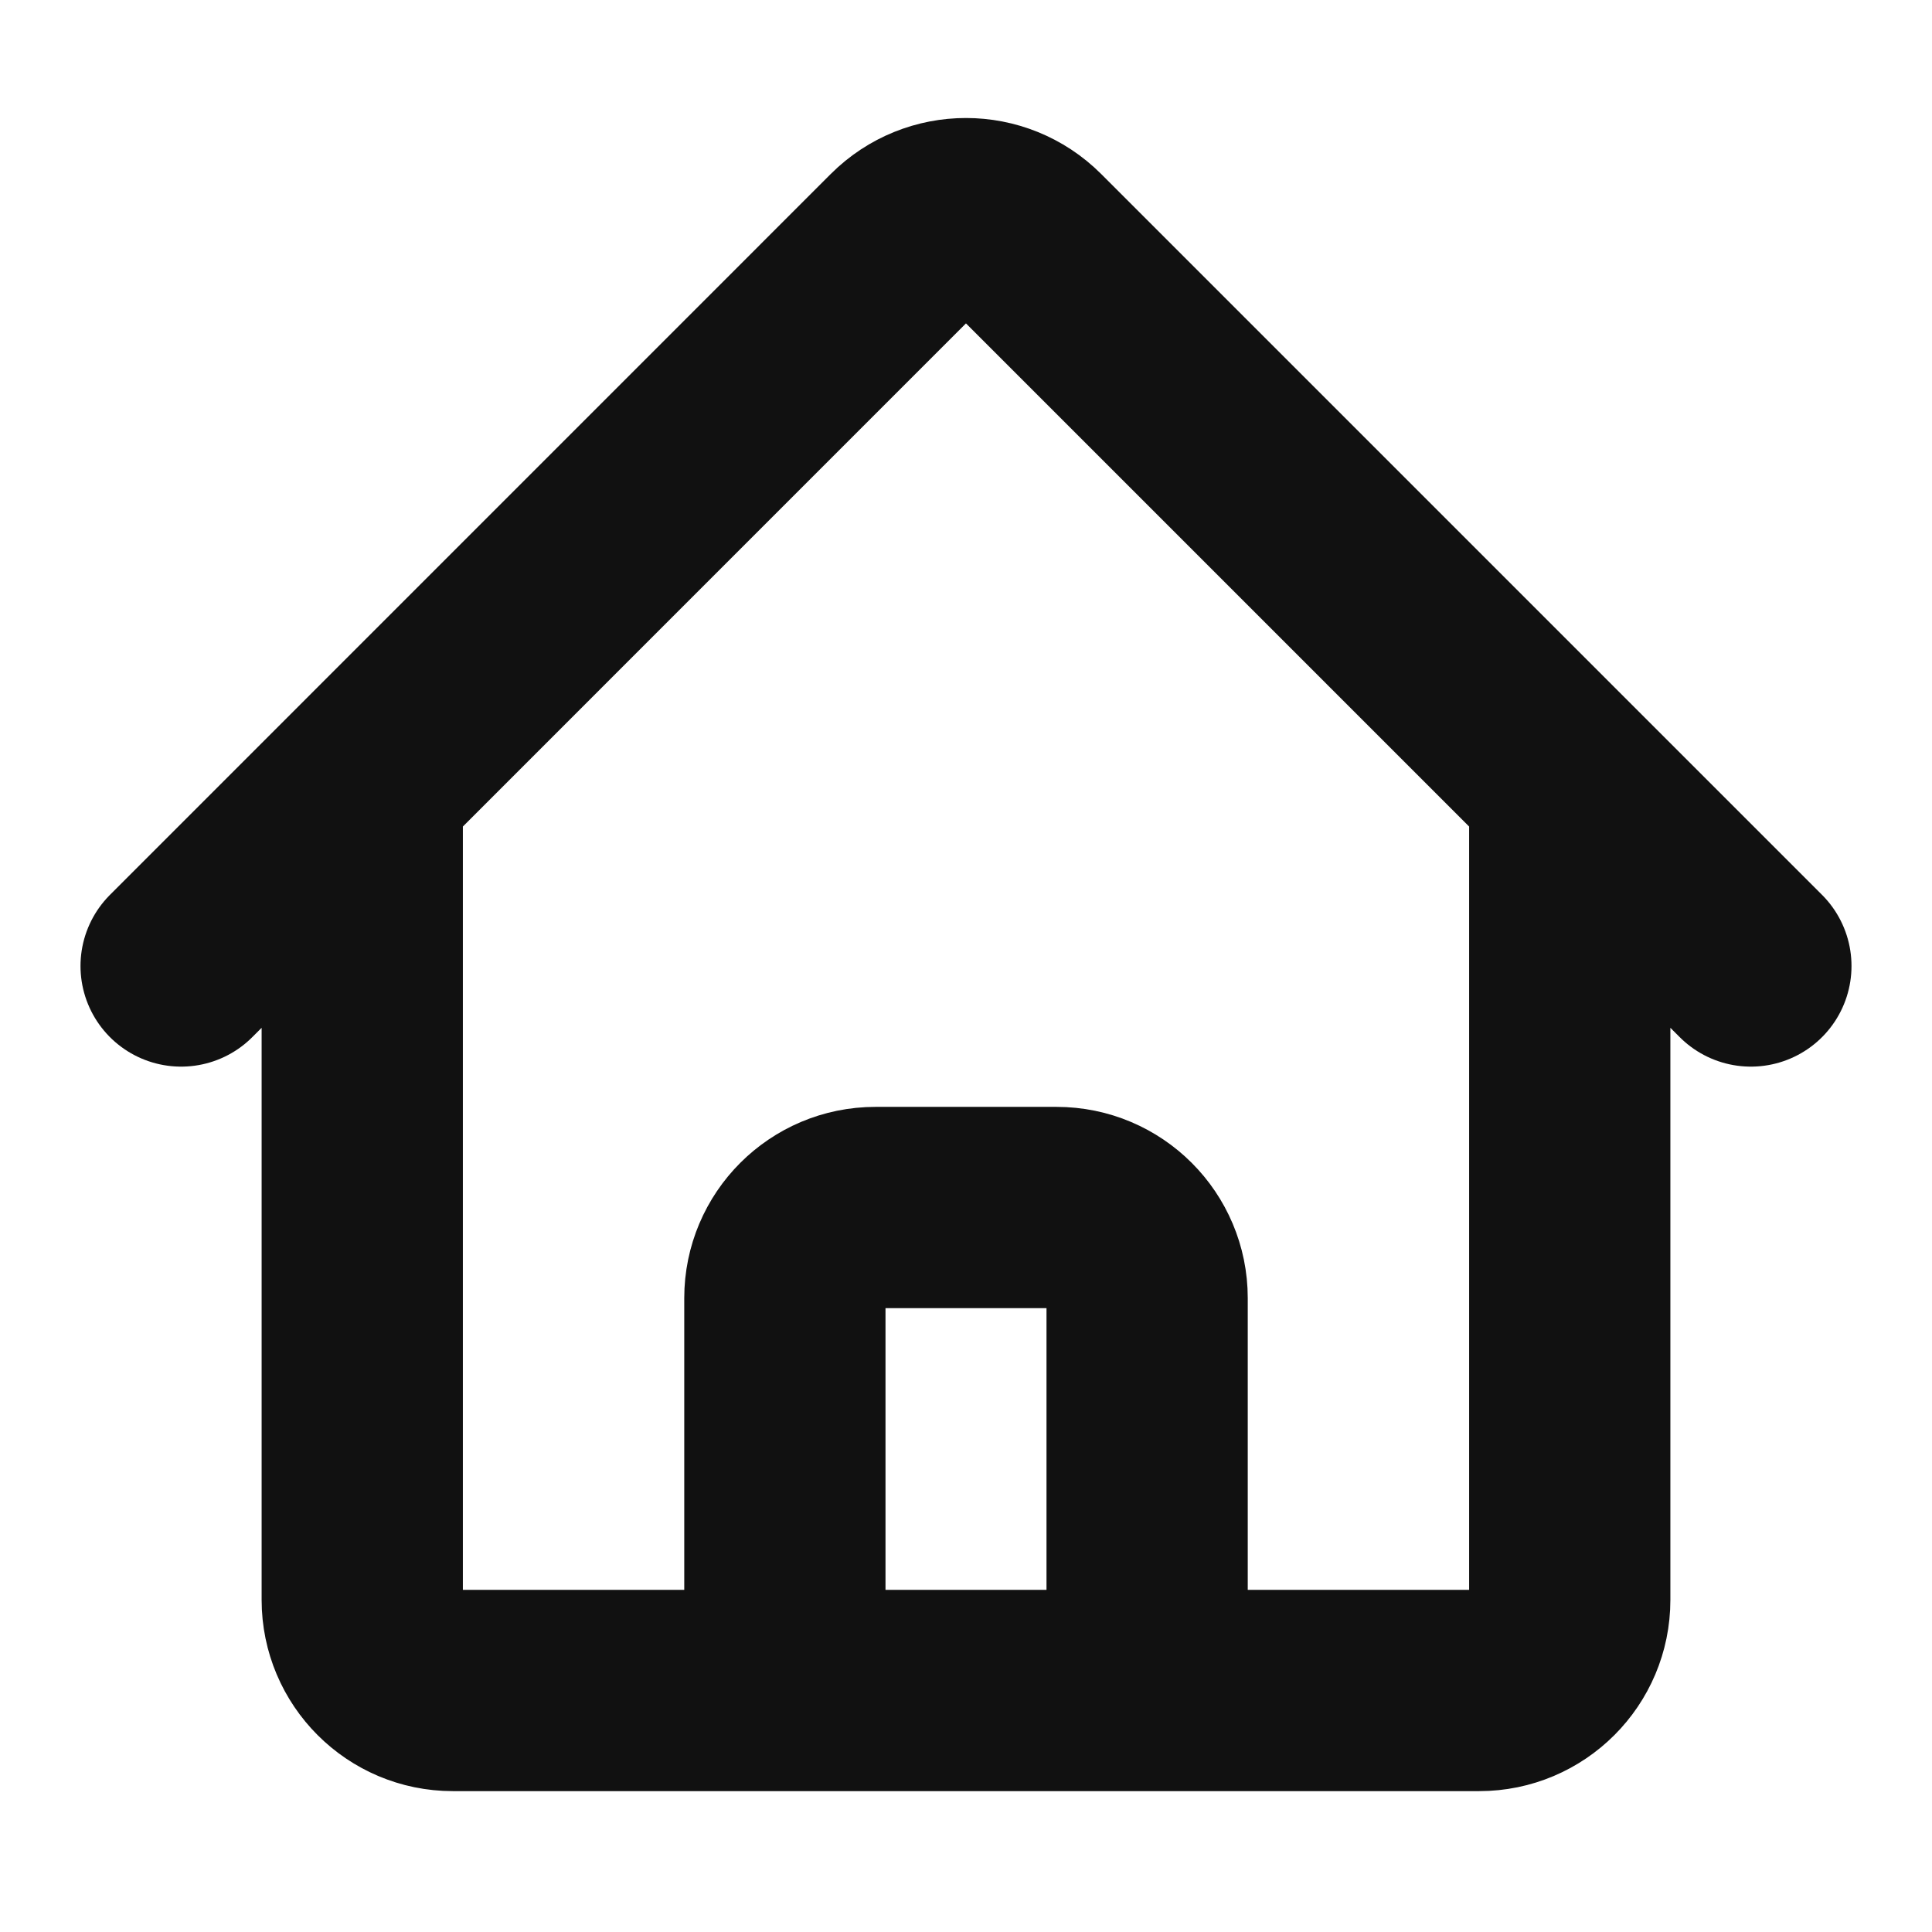
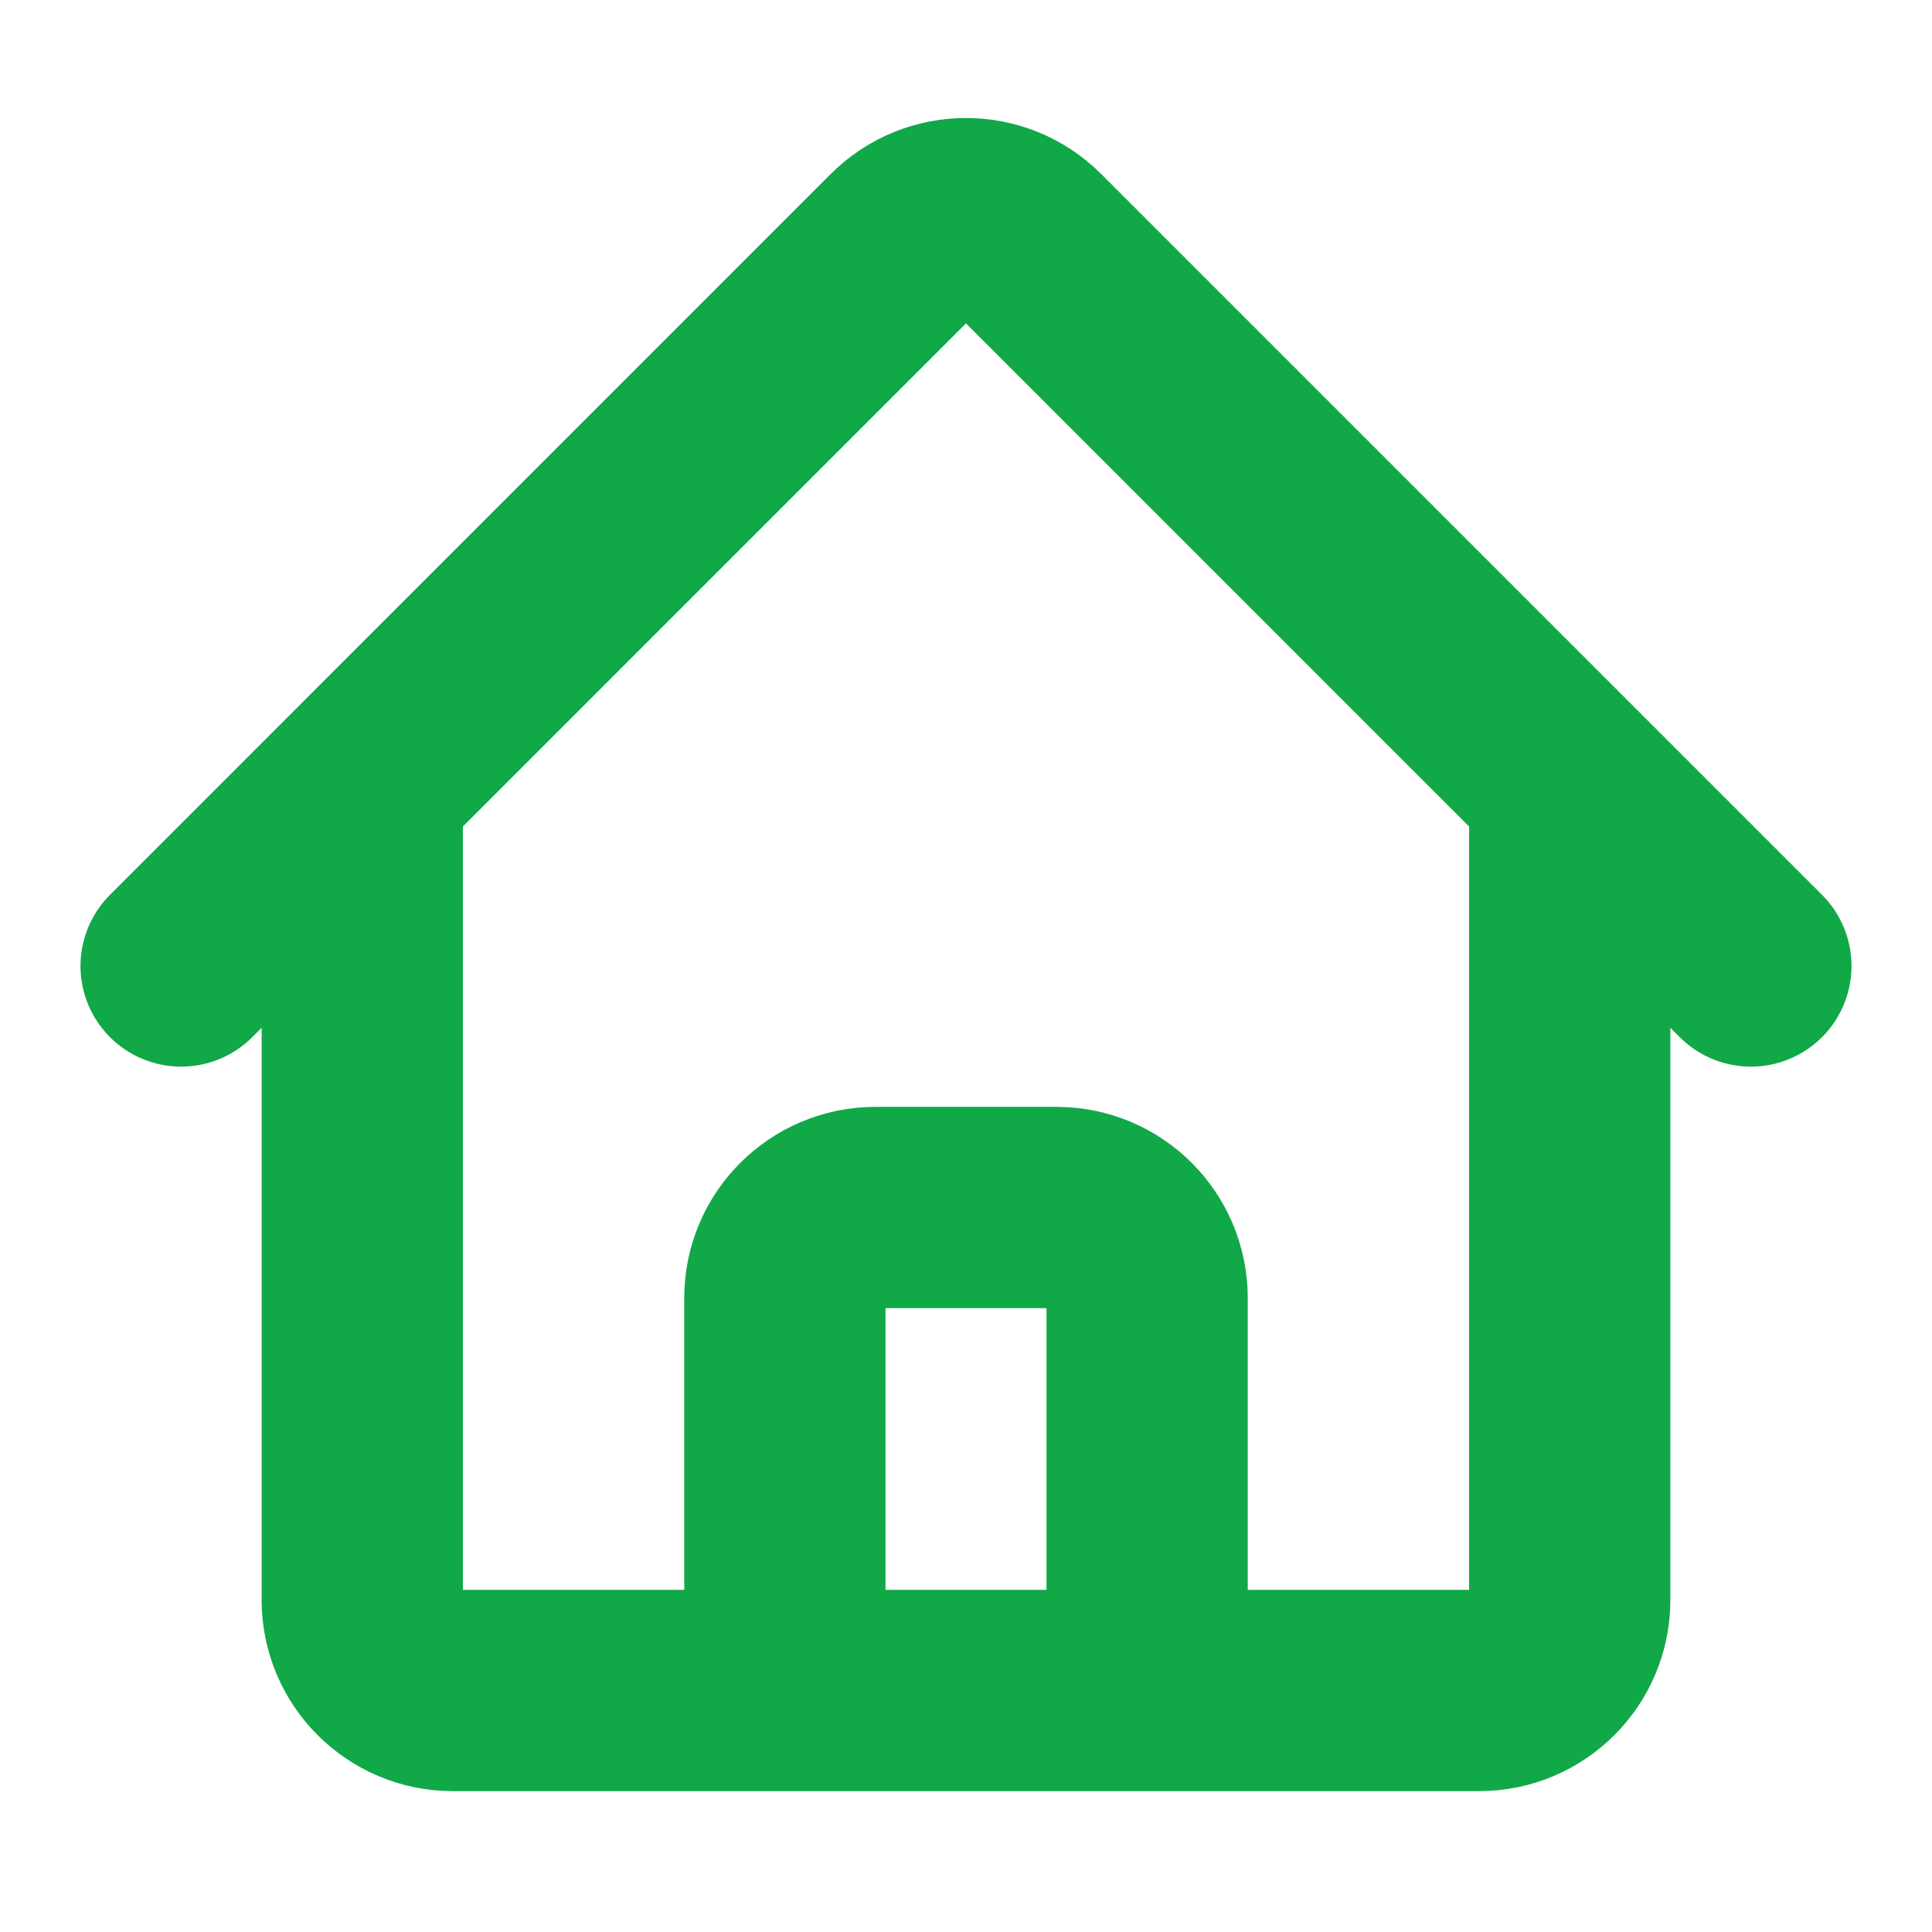
<svg xmlns="http://www.w3.org/2000/svg" width="24" height="24" fill="none">
-   <path stroke="#111" stroke-linecap="round" stroke-linejoin="round" stroke-width="2.5" d="m2.25 12 8.954-8.955a1.126 1.126 0 0 1 1.591 0L21.75 12M4.5 9.75v10.125c0 .621.504 1.125 1.125 1.125H9.75v-4.875c0-.621.504-1.125 1.125-1.125h2.25c.621 0 1.125.504 1.125 1.125V21h4.125c.621 0 1.125-.504 1.125-1.125V9.75M8.25 21h8.25" />
+   <path stroke="#11a848" stroke-linecap="round" stroke-linejoin="round" stroke-width="2.5" d="m2.25 12 8.954-8.955a1.126 1.126 0 0 1 1.591 0L21.75 12M4.5 9.75v10.125c0 .621.504 1.125 1.125 1.125H9.75v-4.875c0-.621.504-1.125 1.125-1.125h2.25c.621 0 1.125.504 1.125 1.125V21h4.125c.621 0 1.125-.504 1.125-1.125V9.75M8.25 21h8.25" />
</svg>
